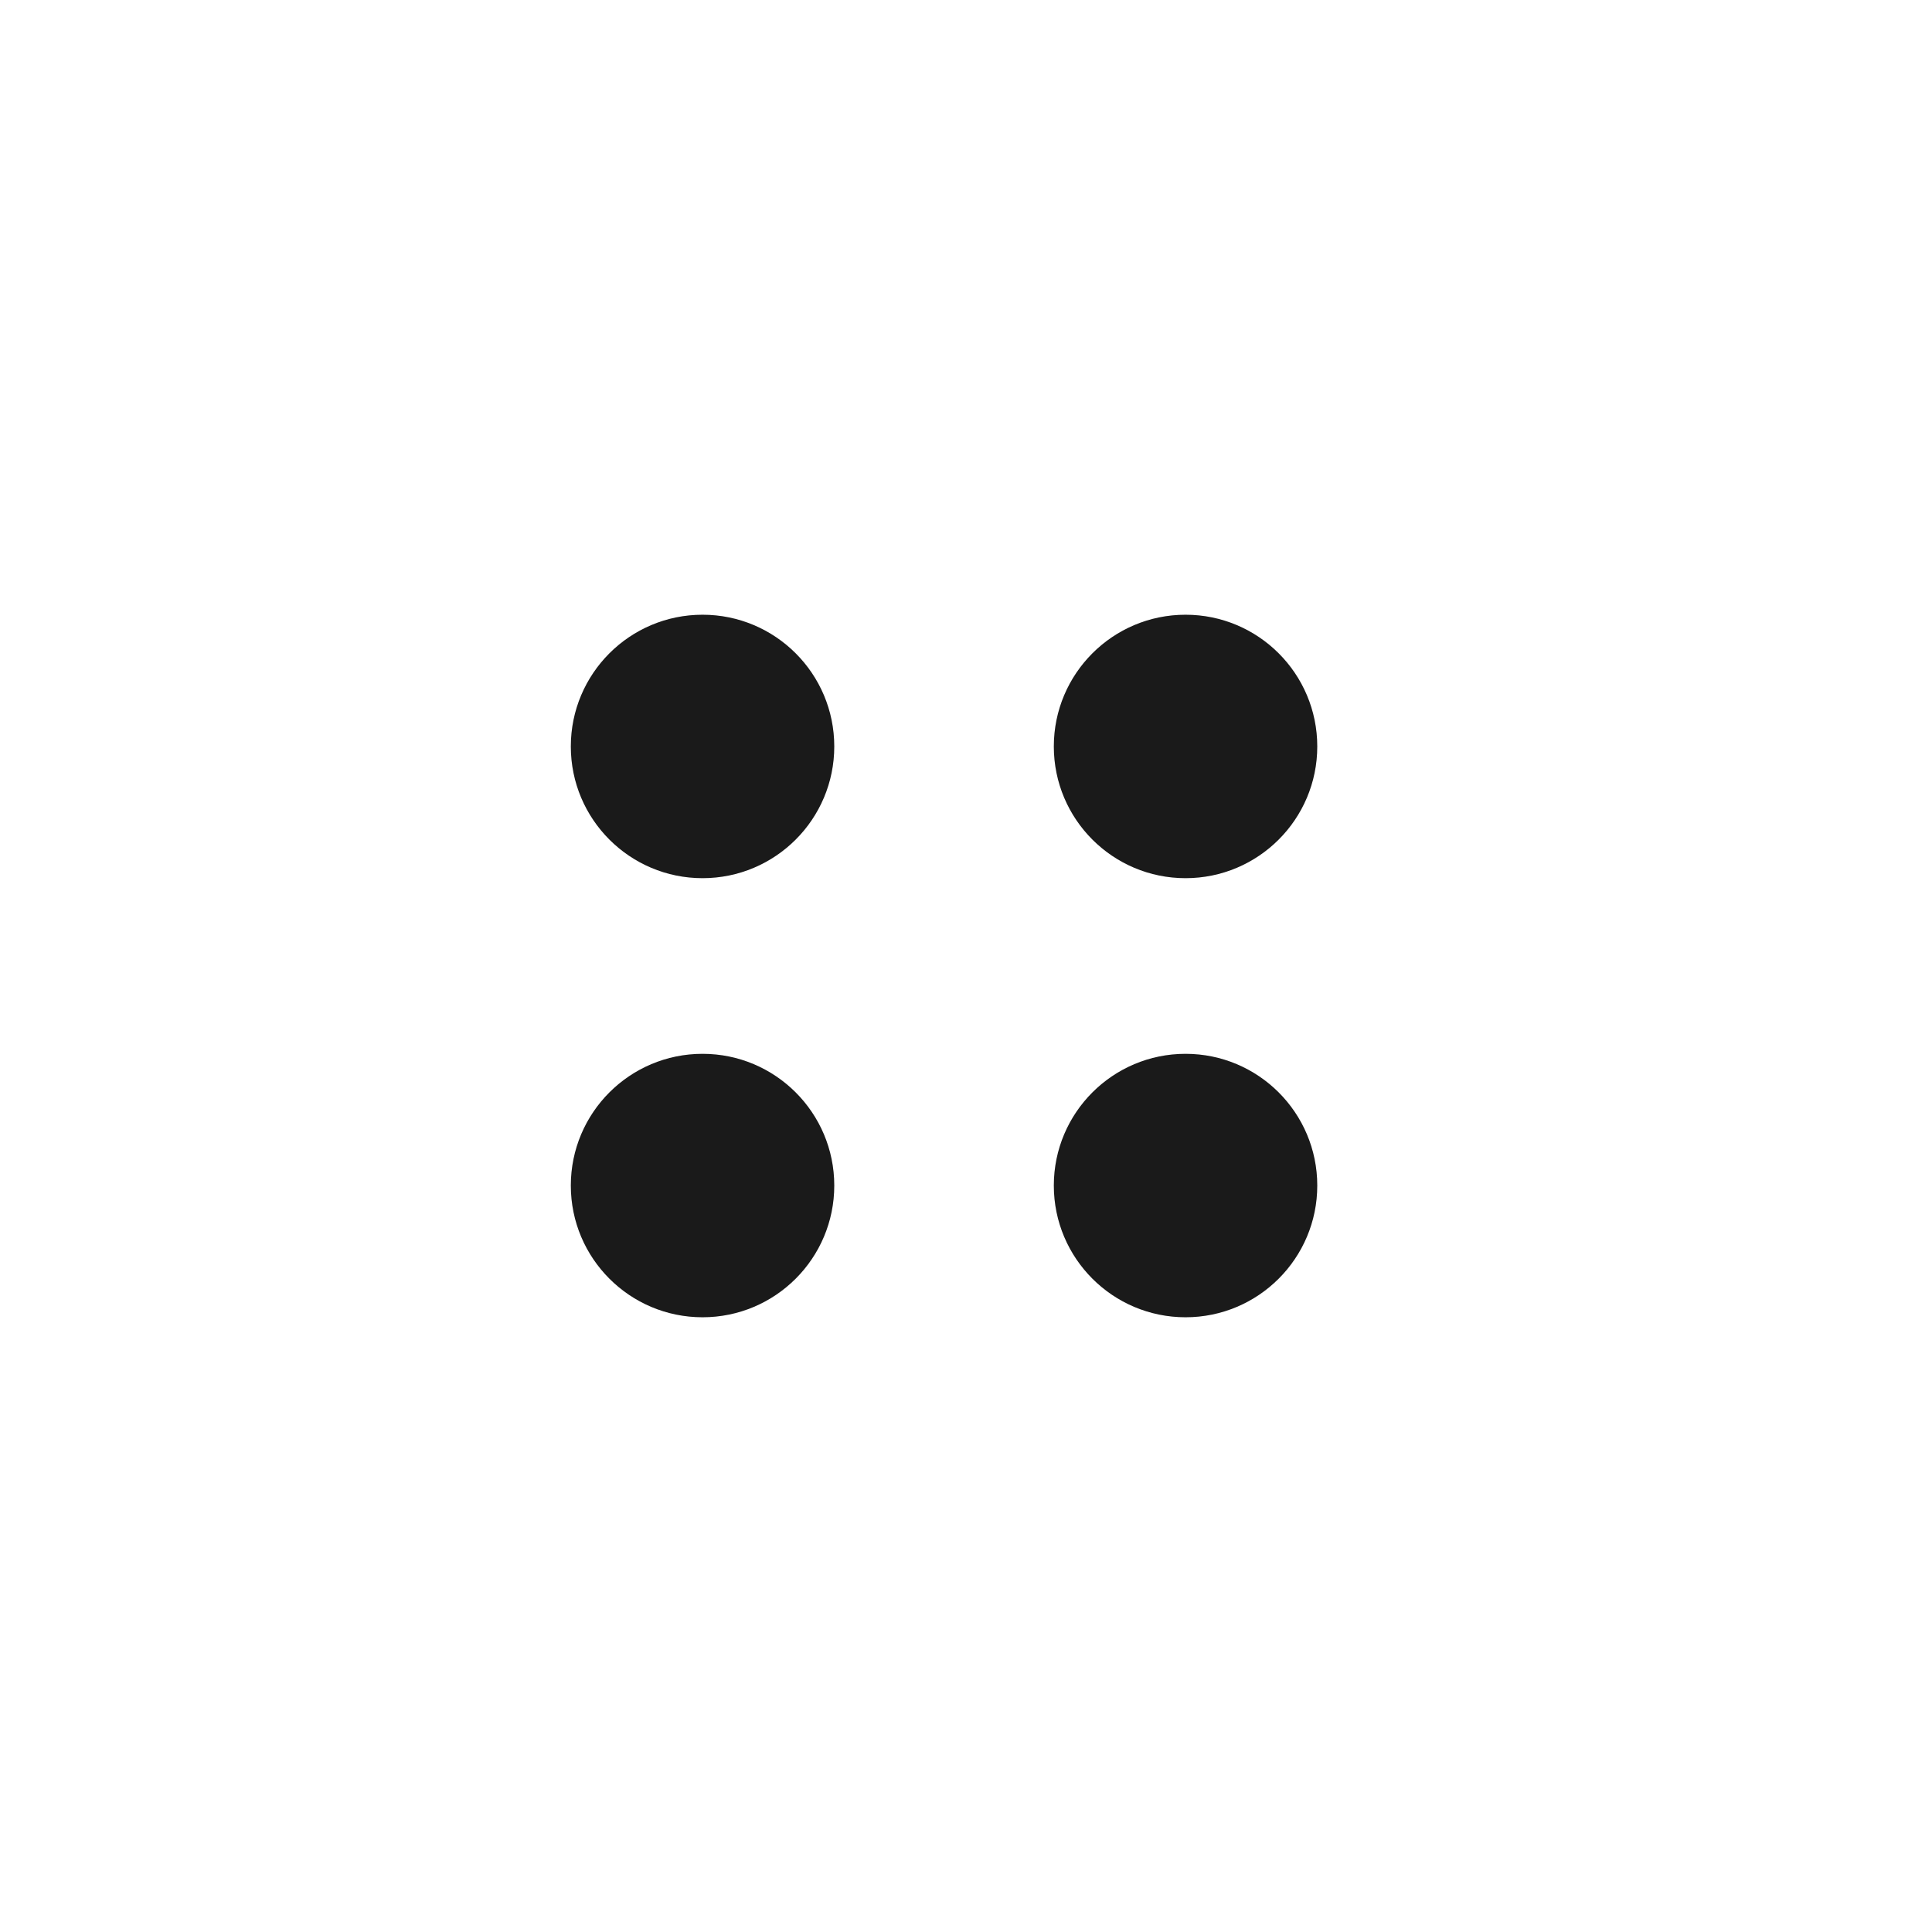
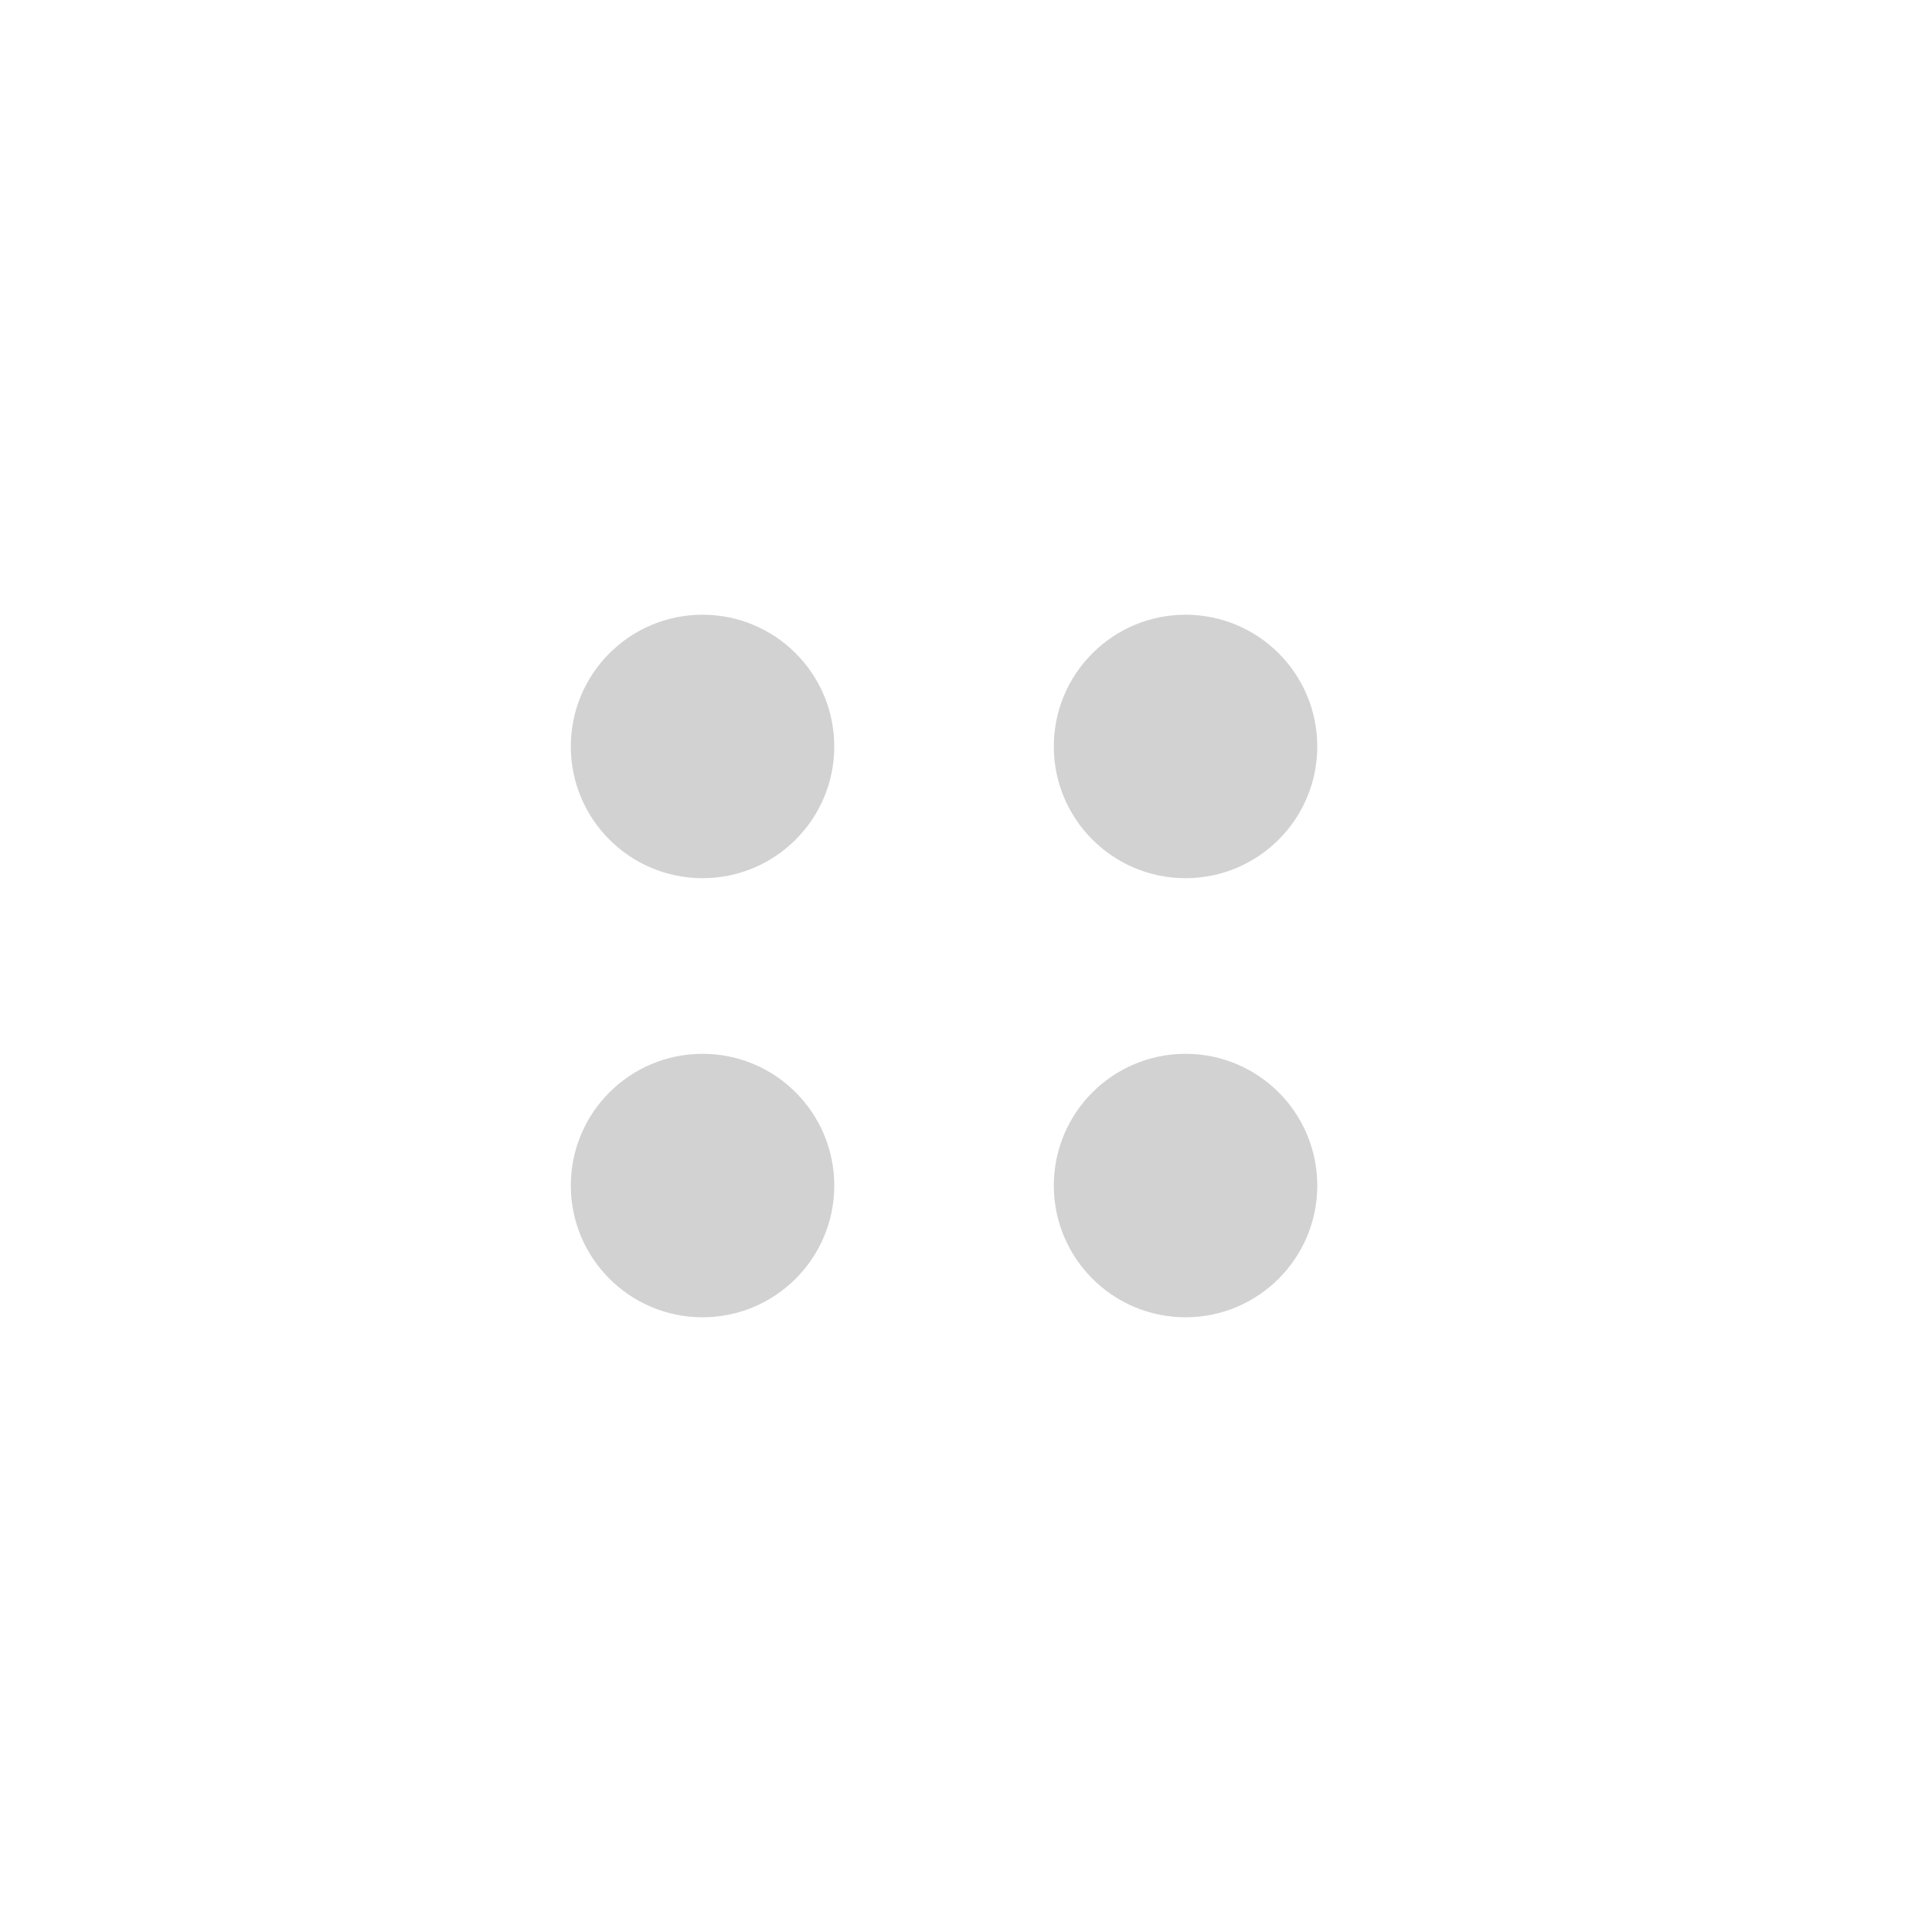
<svg xmlns="http://www.w3.org/2000/svg" width="22" height="22" viewBox="0 0 22 22" id="svg2" version="1.1">
  <defs id="defs1" />
  <g style="display:inline" id="g4152" transform="translate(0 -10)">
-     <circle style="opacity:1;fill:#1a1a1a;fill-opacity:1;stroke:none;stroke-width:0;stroke-linecap:butt;stroke-linejoin:round;stroke-miterlimit:4;stroke-dasharray:none;stroke-opacity:1" id="path823" cx="8" cy="18.5" r="1.5" />
-     <circle style="display:inline;opacity:1;fill:#1a1a1a;fill-opacity:1;stroke:none;stroke-width:0;stroke-linecap:butt;stroke-linejoin:round;stroke-miterlimit:4;stroke-dasharray:none;stroke-opacity:1" id="path823-1-8" cx="13.5" cy="18.5" r="1.5" />
-     <circle style="display:inline;opacity:1;fill:#1a1a1a;fill-opacity:1;stroke:none;stroke-width:0;stroke-linecap:butt;stroke-linejoin:round;stroke-miterlimit:4;stroke-dasharray:none;stroke-opacity:1" id="path823-7-0" cx="8" cy="23.5" r="1.5" />
-     <circle style="display:inline;opacity:1;fill:#1a1a1a;fill-opacity:1;stroke:none;stroke-width:0;stroke-linecap:butt;stroke-linejoin:round;stroke-miterlimit:4;stroke-dasharray:none;stroke-opacity:1" id="path823-1-8-2-3" cx="13.5" cy="23.5" r="1.5" />
+     <circle style="opacity:1;fill:#d2d2d2;fill-opacity:1;stroke:none;stroke-width:0;stroke-linecap:butt;stroke-linejoin:round;stroke-miterlimit:4;stroke-dasharray:none;stroke-opacity:1" id="path823" cx="8" cy="18.5" r="1.5" />
+     <circle style="display:inline;opacity:1;fill:#d2d2d2;fill-opacity:1;stroke:none;stroke-width:0;stroke-linecap:butt;stroke-linejoin:round;stroke-miterlimit:4;stroke-dasharray:none;stroke-opacity:1" id="path823-1-8" cx="13.5" cy="18.5" r="1.5" />
+     <circle style="display:inline;opacity:1;fill:#d2d2d2;fill-opacity:1;stroke:none;stroke-width:0;stroke-linecap:butt;stroke-linejoin:round;stroke-miterlimit:4;stroke-dasharray:none;stroke-opacity:1" id="path823-7-0" cx="8" cy="23.5" r="1.5" />
+     <circle style="display:inline;opacity:1;fill:#d2d2d2;fill-opacity:1;stroke:none;stroke-width:0;stroke-linecap:butt;stroke-linejoin:round;stroke-miterlimit:4;stroke-dasharray:none;stroke-opacity:1" id="path823-1-8-2-3" cx="13.5" cy="23.5" r="1.5" />
  </g>
</svg>
